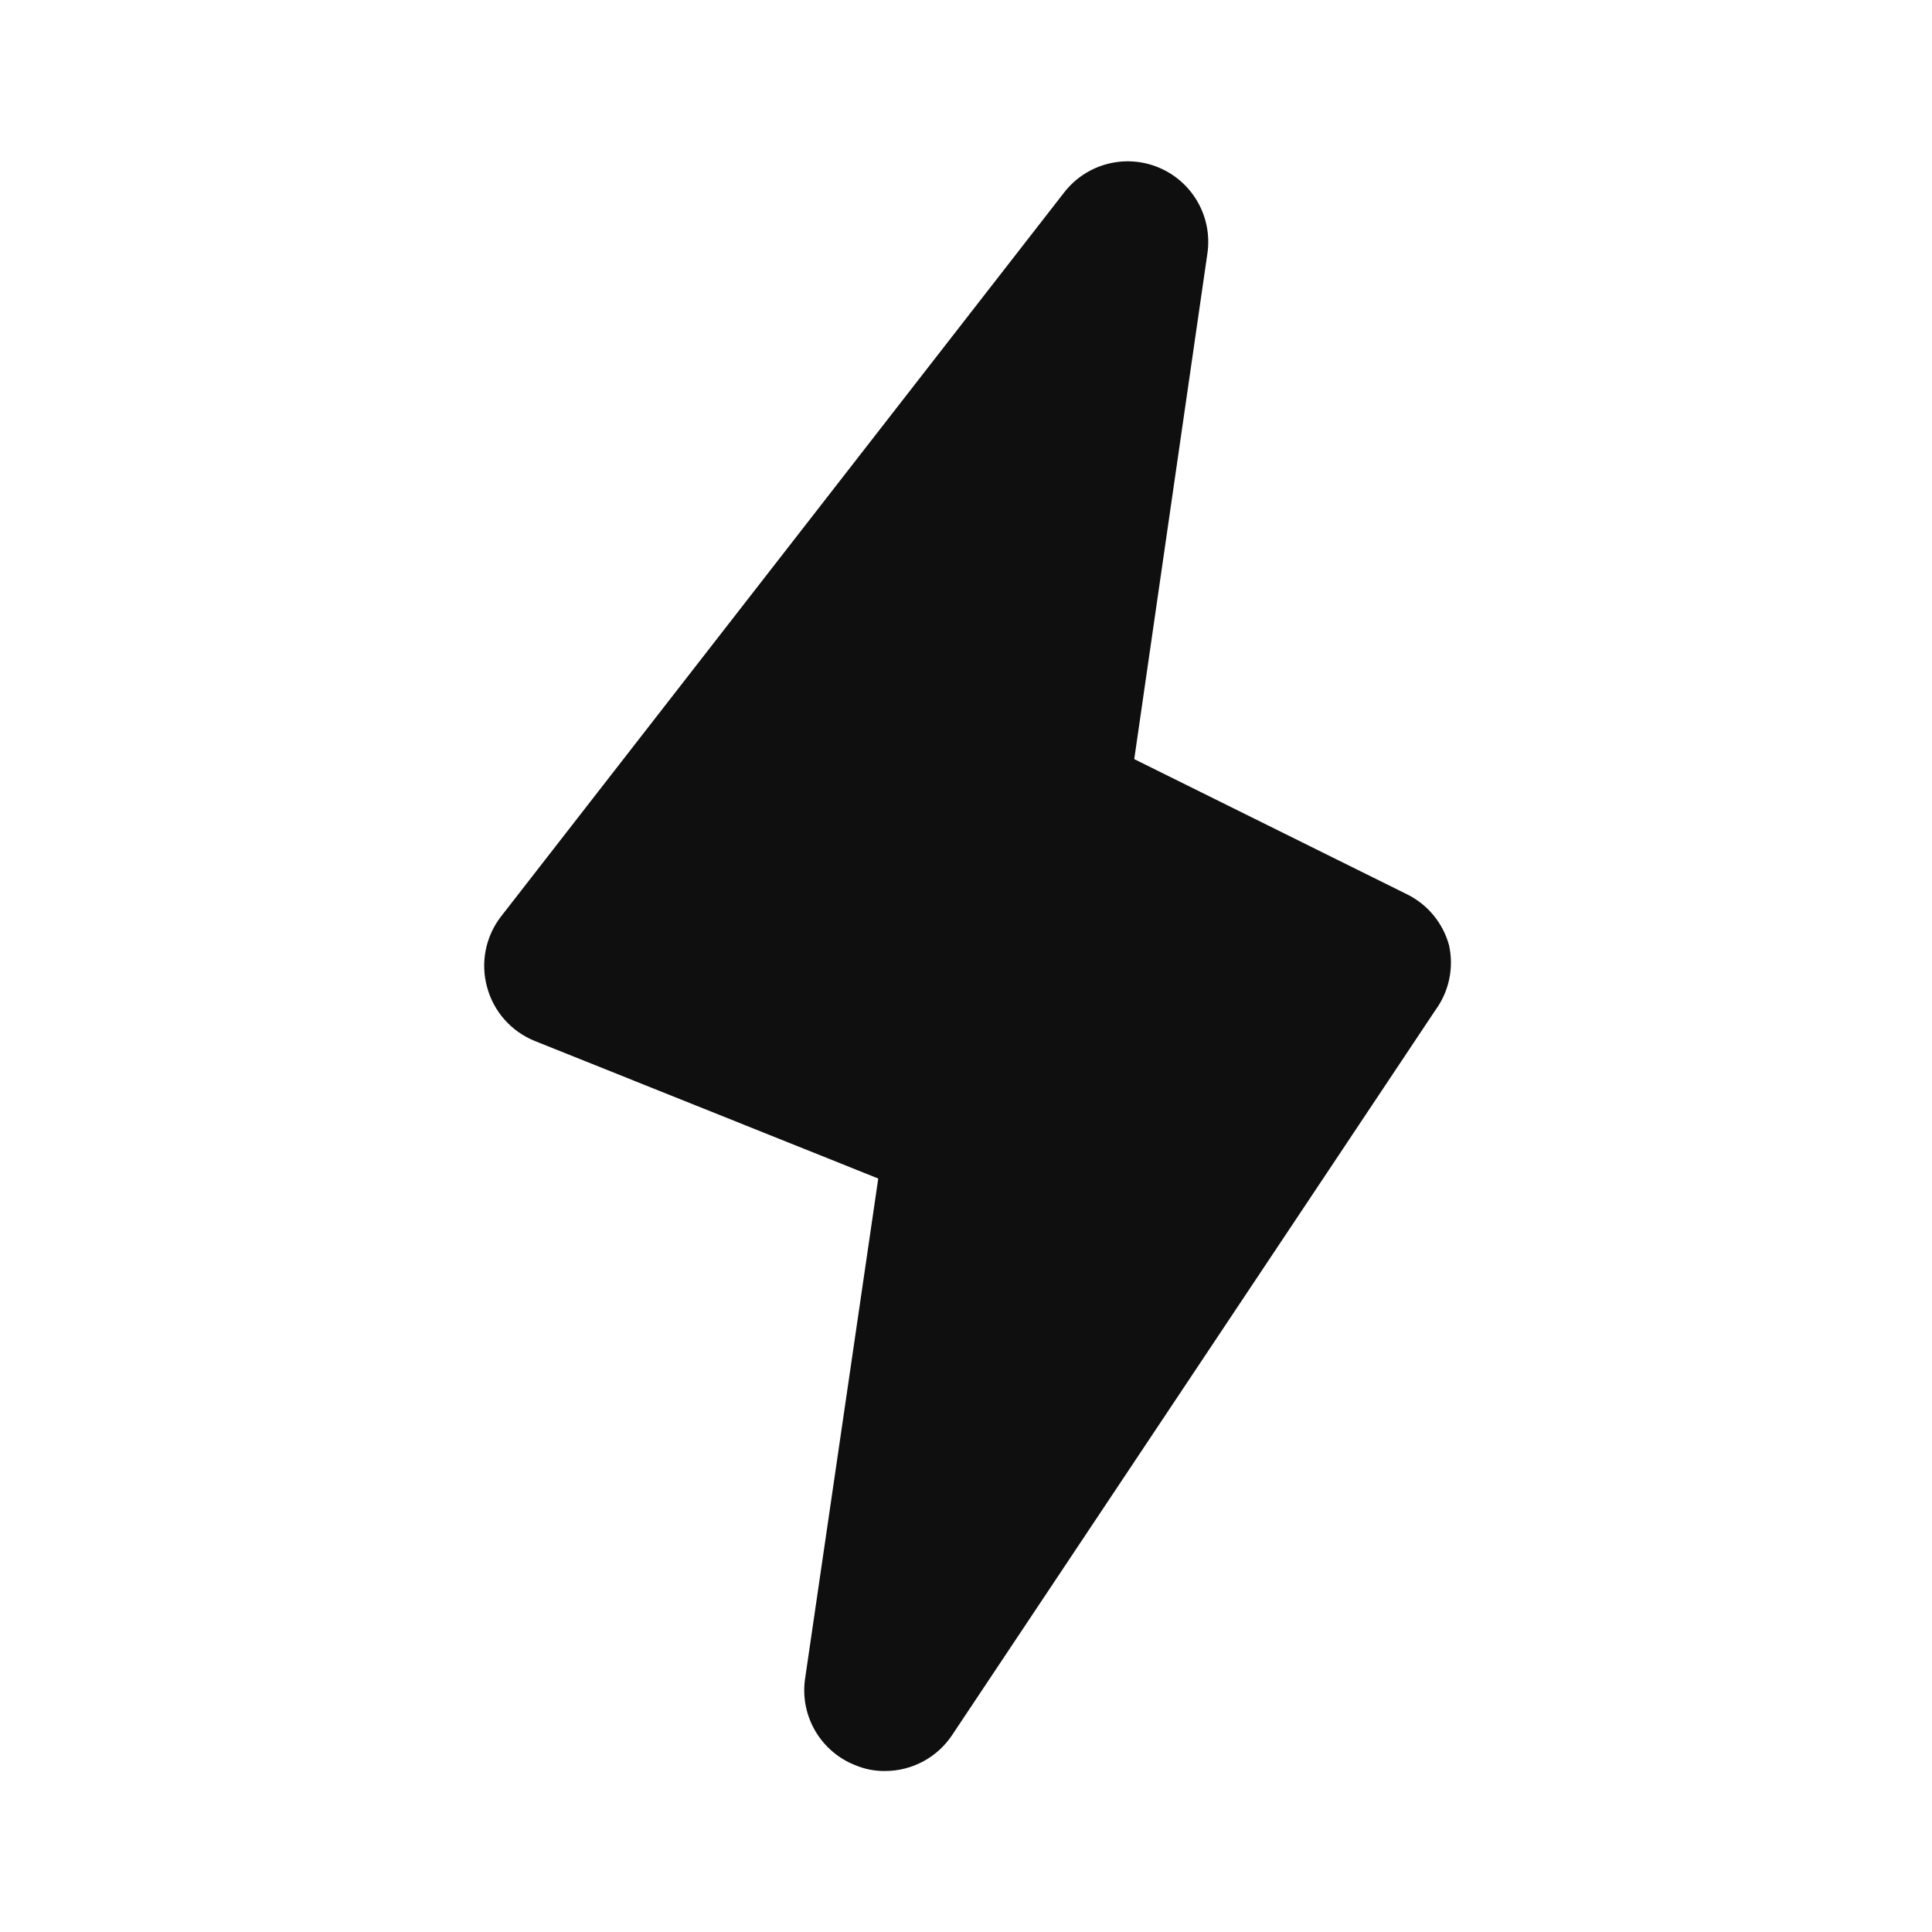
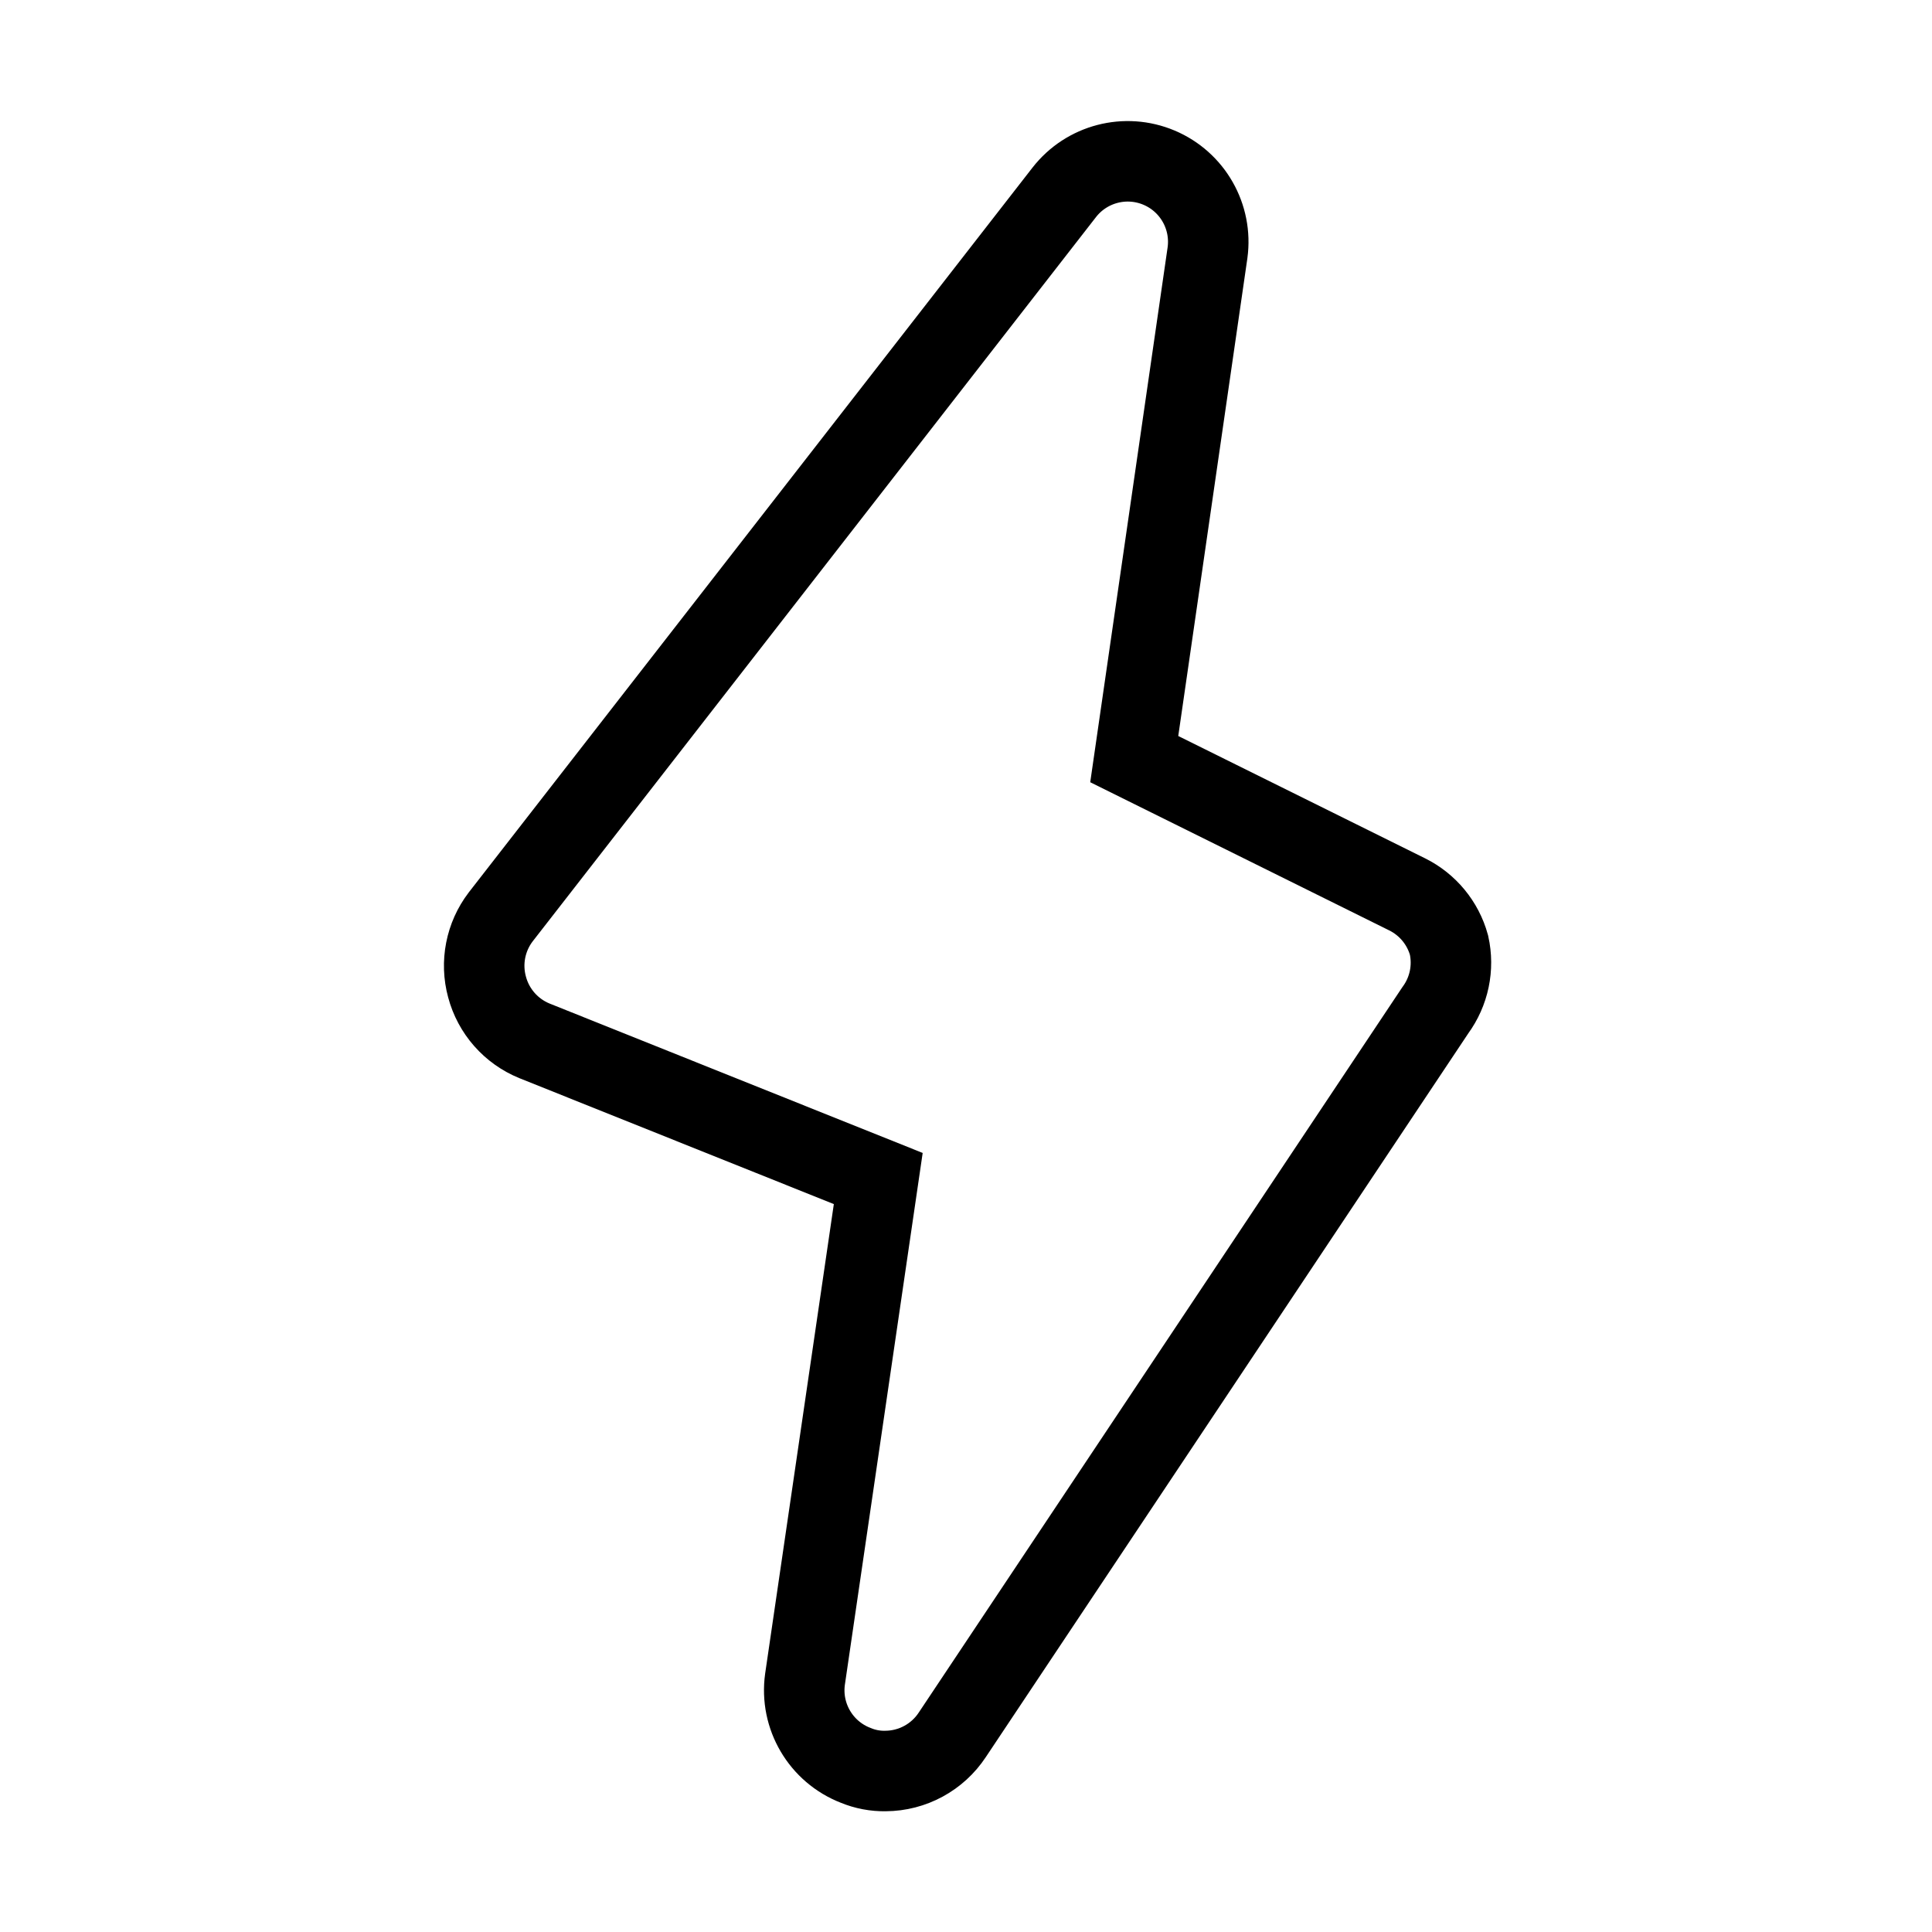
<svg xmlns="http://www.w3.org/2000/svg" fill="#000000" width="800px" height="800px" viewBox="0 0 24 24" id="lightning" class="icon glyph" version="1.1">
  <defs id="defs1">
    <linearGradient id="swatch1">
      <stop style="stop-color:#000000;stop-opacity:1;" offset="0" id="stop1" />
    </linearGradient>
  </defs>
-   <path d="M18,11.74a1,1,0,0,0-.52-.63L14.09,9.43,15,3.14a1,1,0,0,0-1.78-.75l-7,9a1,1,0,0,0-.17.87,1,1,0,0,0,.59.67l4.27,1.71L10,20.86a1,1,0,0,0,.63,1.07A.92.92,0,0,0,11,22a1,1,0,0,0,.83-.45l6-9A1,1,0,0,0,18,11.74Z" id="path1" style="fill:#0f0f0f;fill-opacity:1" />
+   <path d="M18,11.74a1,1,0,0,0-.52-.63L14.09,9.43,15,3.14a1,1,0,0,0-1.78-.75l-7,9a1,1,0,0,0-.17.87,1,1,0,0,0,.59.67l4.27,1.71L10,20.86a1,1,0,0,0,.63,1.07A.92.92,0,0,0,11,22a1,1,0,0,0,.83-.45l6-9A1,1,0,0,0,18,11.74Z" id="path1" style="fill:none;fill-opacity:1;stroke:#000000;stroke-opacity:1" />
</svg>
